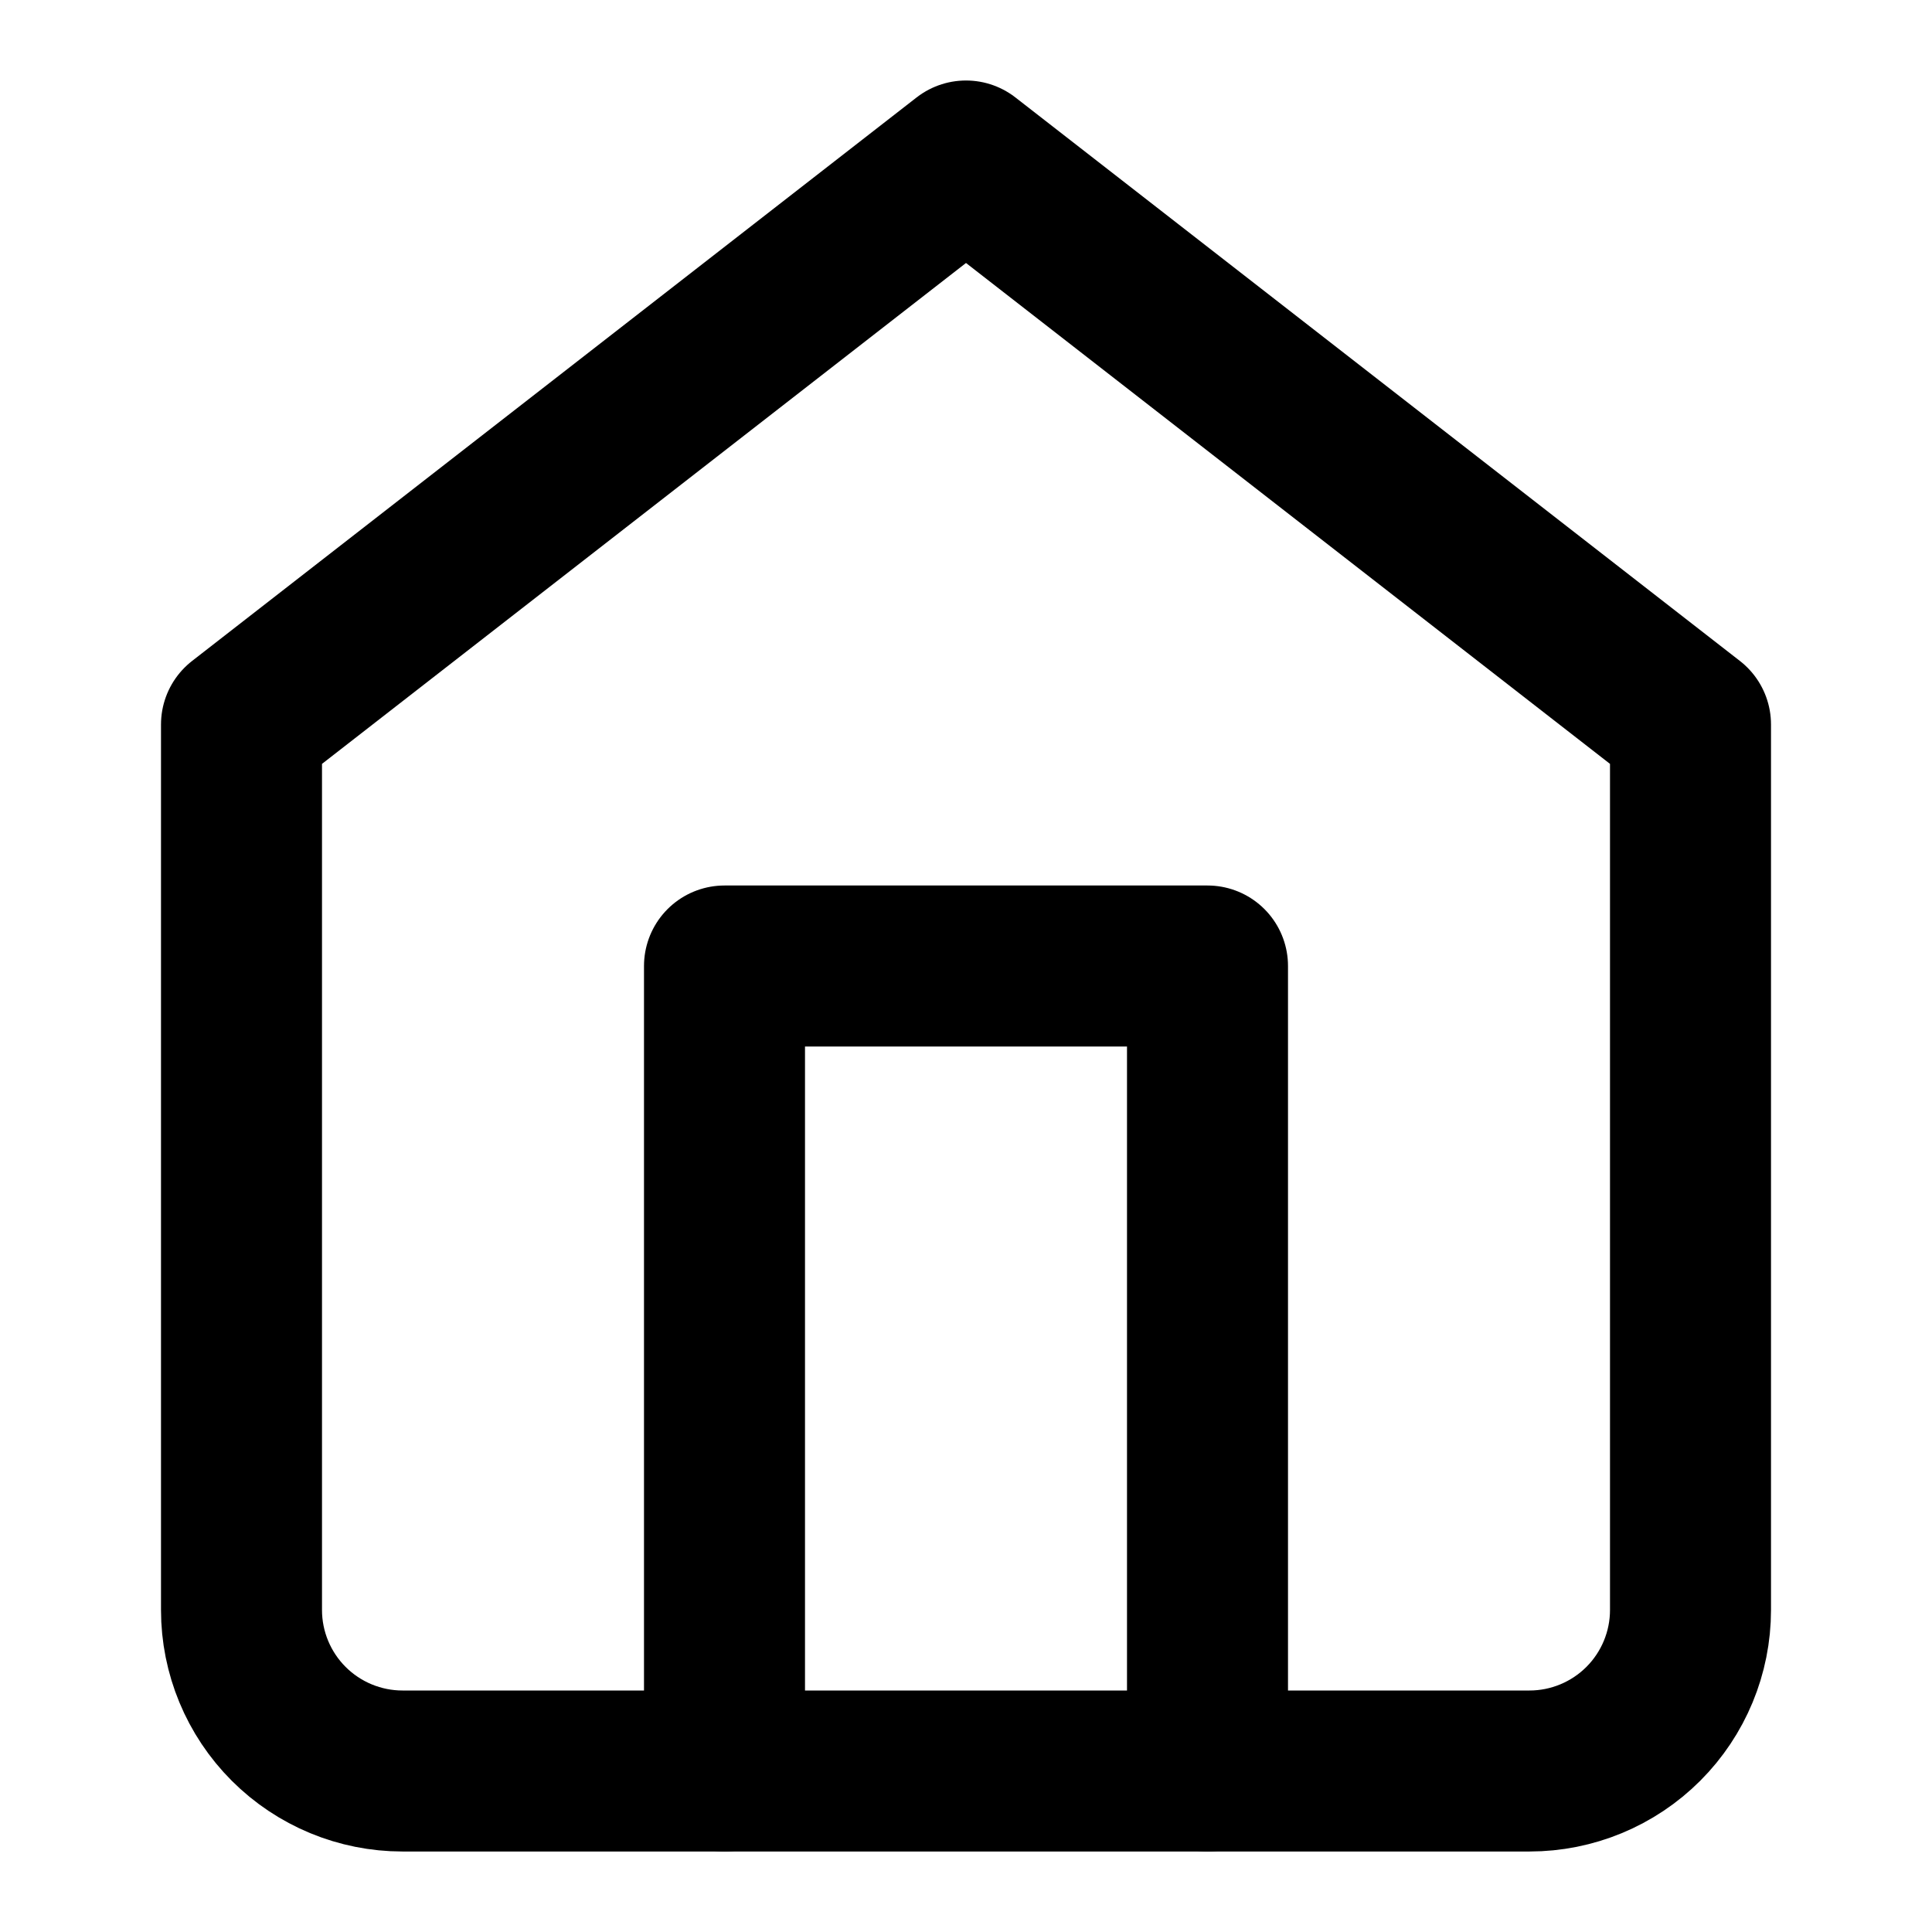
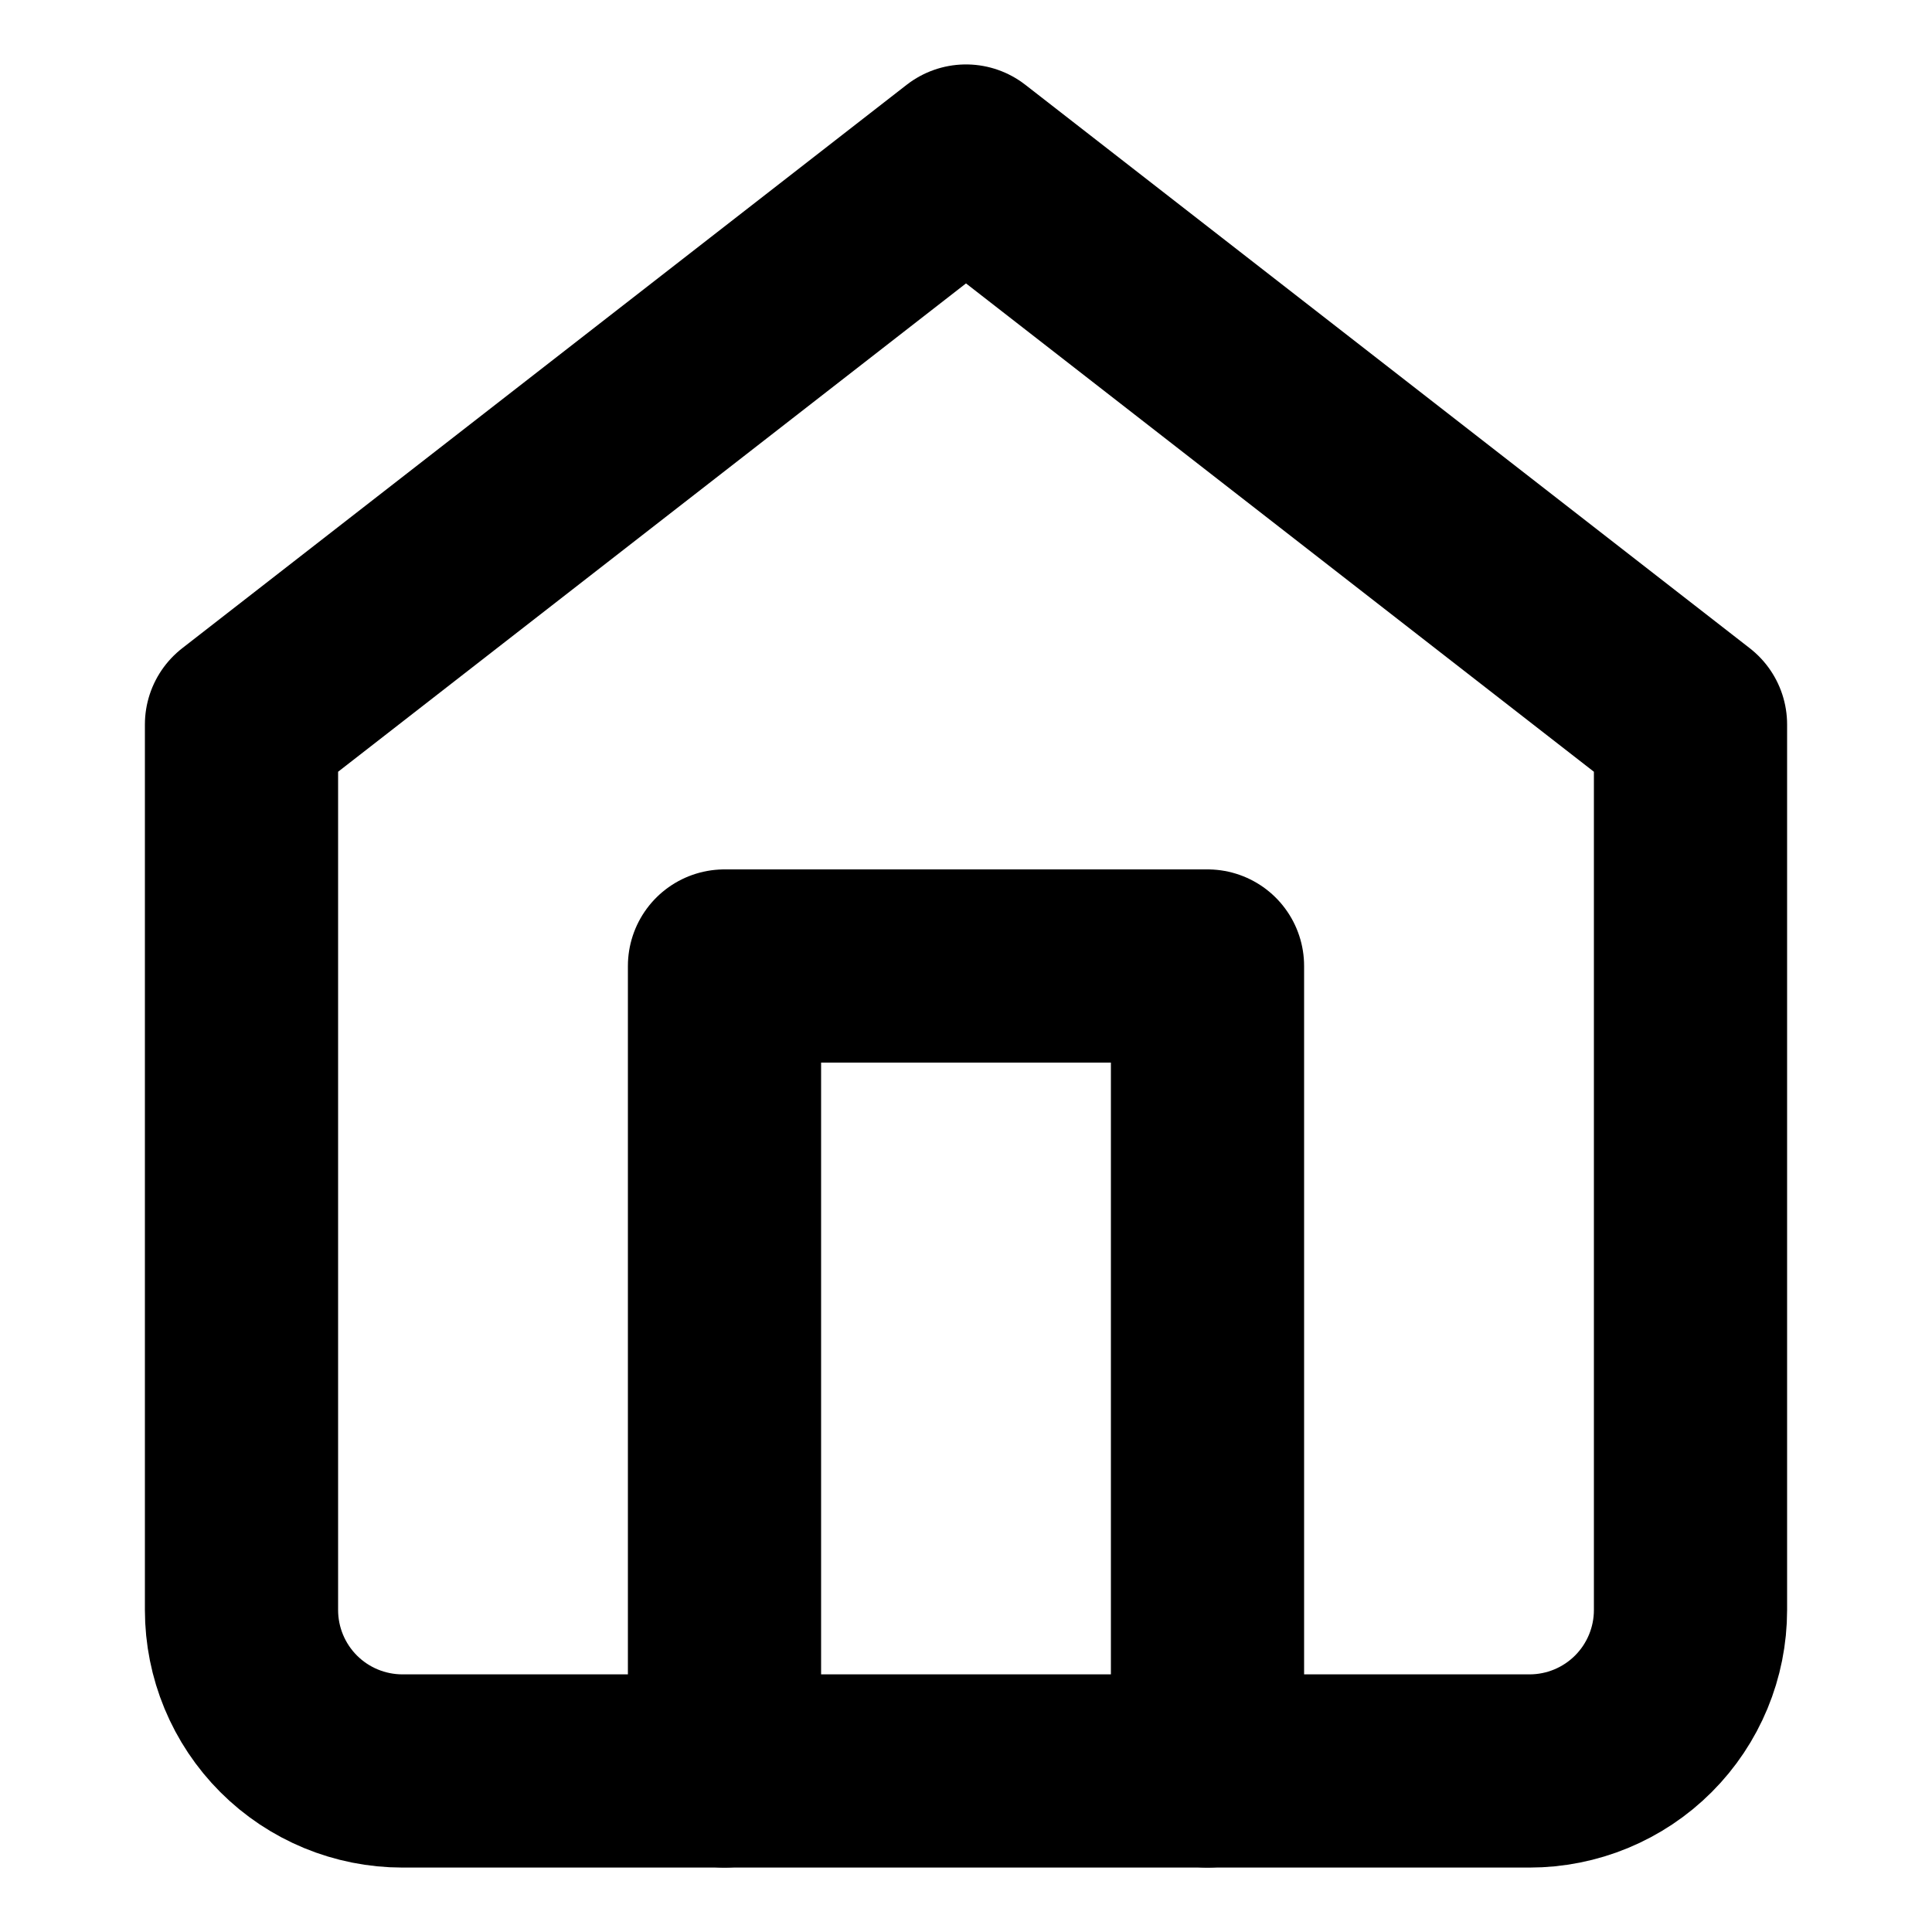
- <svg xmlns="http://www.w3.org/2000/svg" width="24" height="24" viewBox="0 0 24 24" fill="none">
-   <path d="M3 9L12 2L21 9V20C21 20.53 20.789 21.039 20.414 21.414C20.039 21.789 19.53 22 19 22H5C4.47 22 3.961 21.789 3.586 21.414C3.211 21.039 3 20.53 3 20V9Z" stroke="black" stroke-width="2" stroke-linecap="round" stroke-linejoin="round" />
-   <path d="M9 22V12H15V22" stroke="black" stroke-width="2" stroke-linecap="round" stroke-linejoin="round" />
+ <svg xmlns="http://www.w3.org/2000/svg" width="20" height="20" viewBox="0 0 20 20" fill="none">
+   <path d="M2.5 7.5L10 1.667L17.5 7.5V16.667C17.5 17.109 17.324 17.533 17.012 17.845C16.699 18.158 16.275 18.333 15.833 18.333H4.167C3.725 18.333 3.301 18.158 2.988 17.845C2.676 17.533 2.5 17.109 2.5 16.667V7.5Z" stroke="black" stroke-width="2" stroke-linecap="round" stroke-linejoin="round" />
+   <path d="M7.5 18.333V10H12.5V18.333" stroke="black" stroke-width="2" stroke-linecap="round" stroke-linejoin="round" />
</svg>
